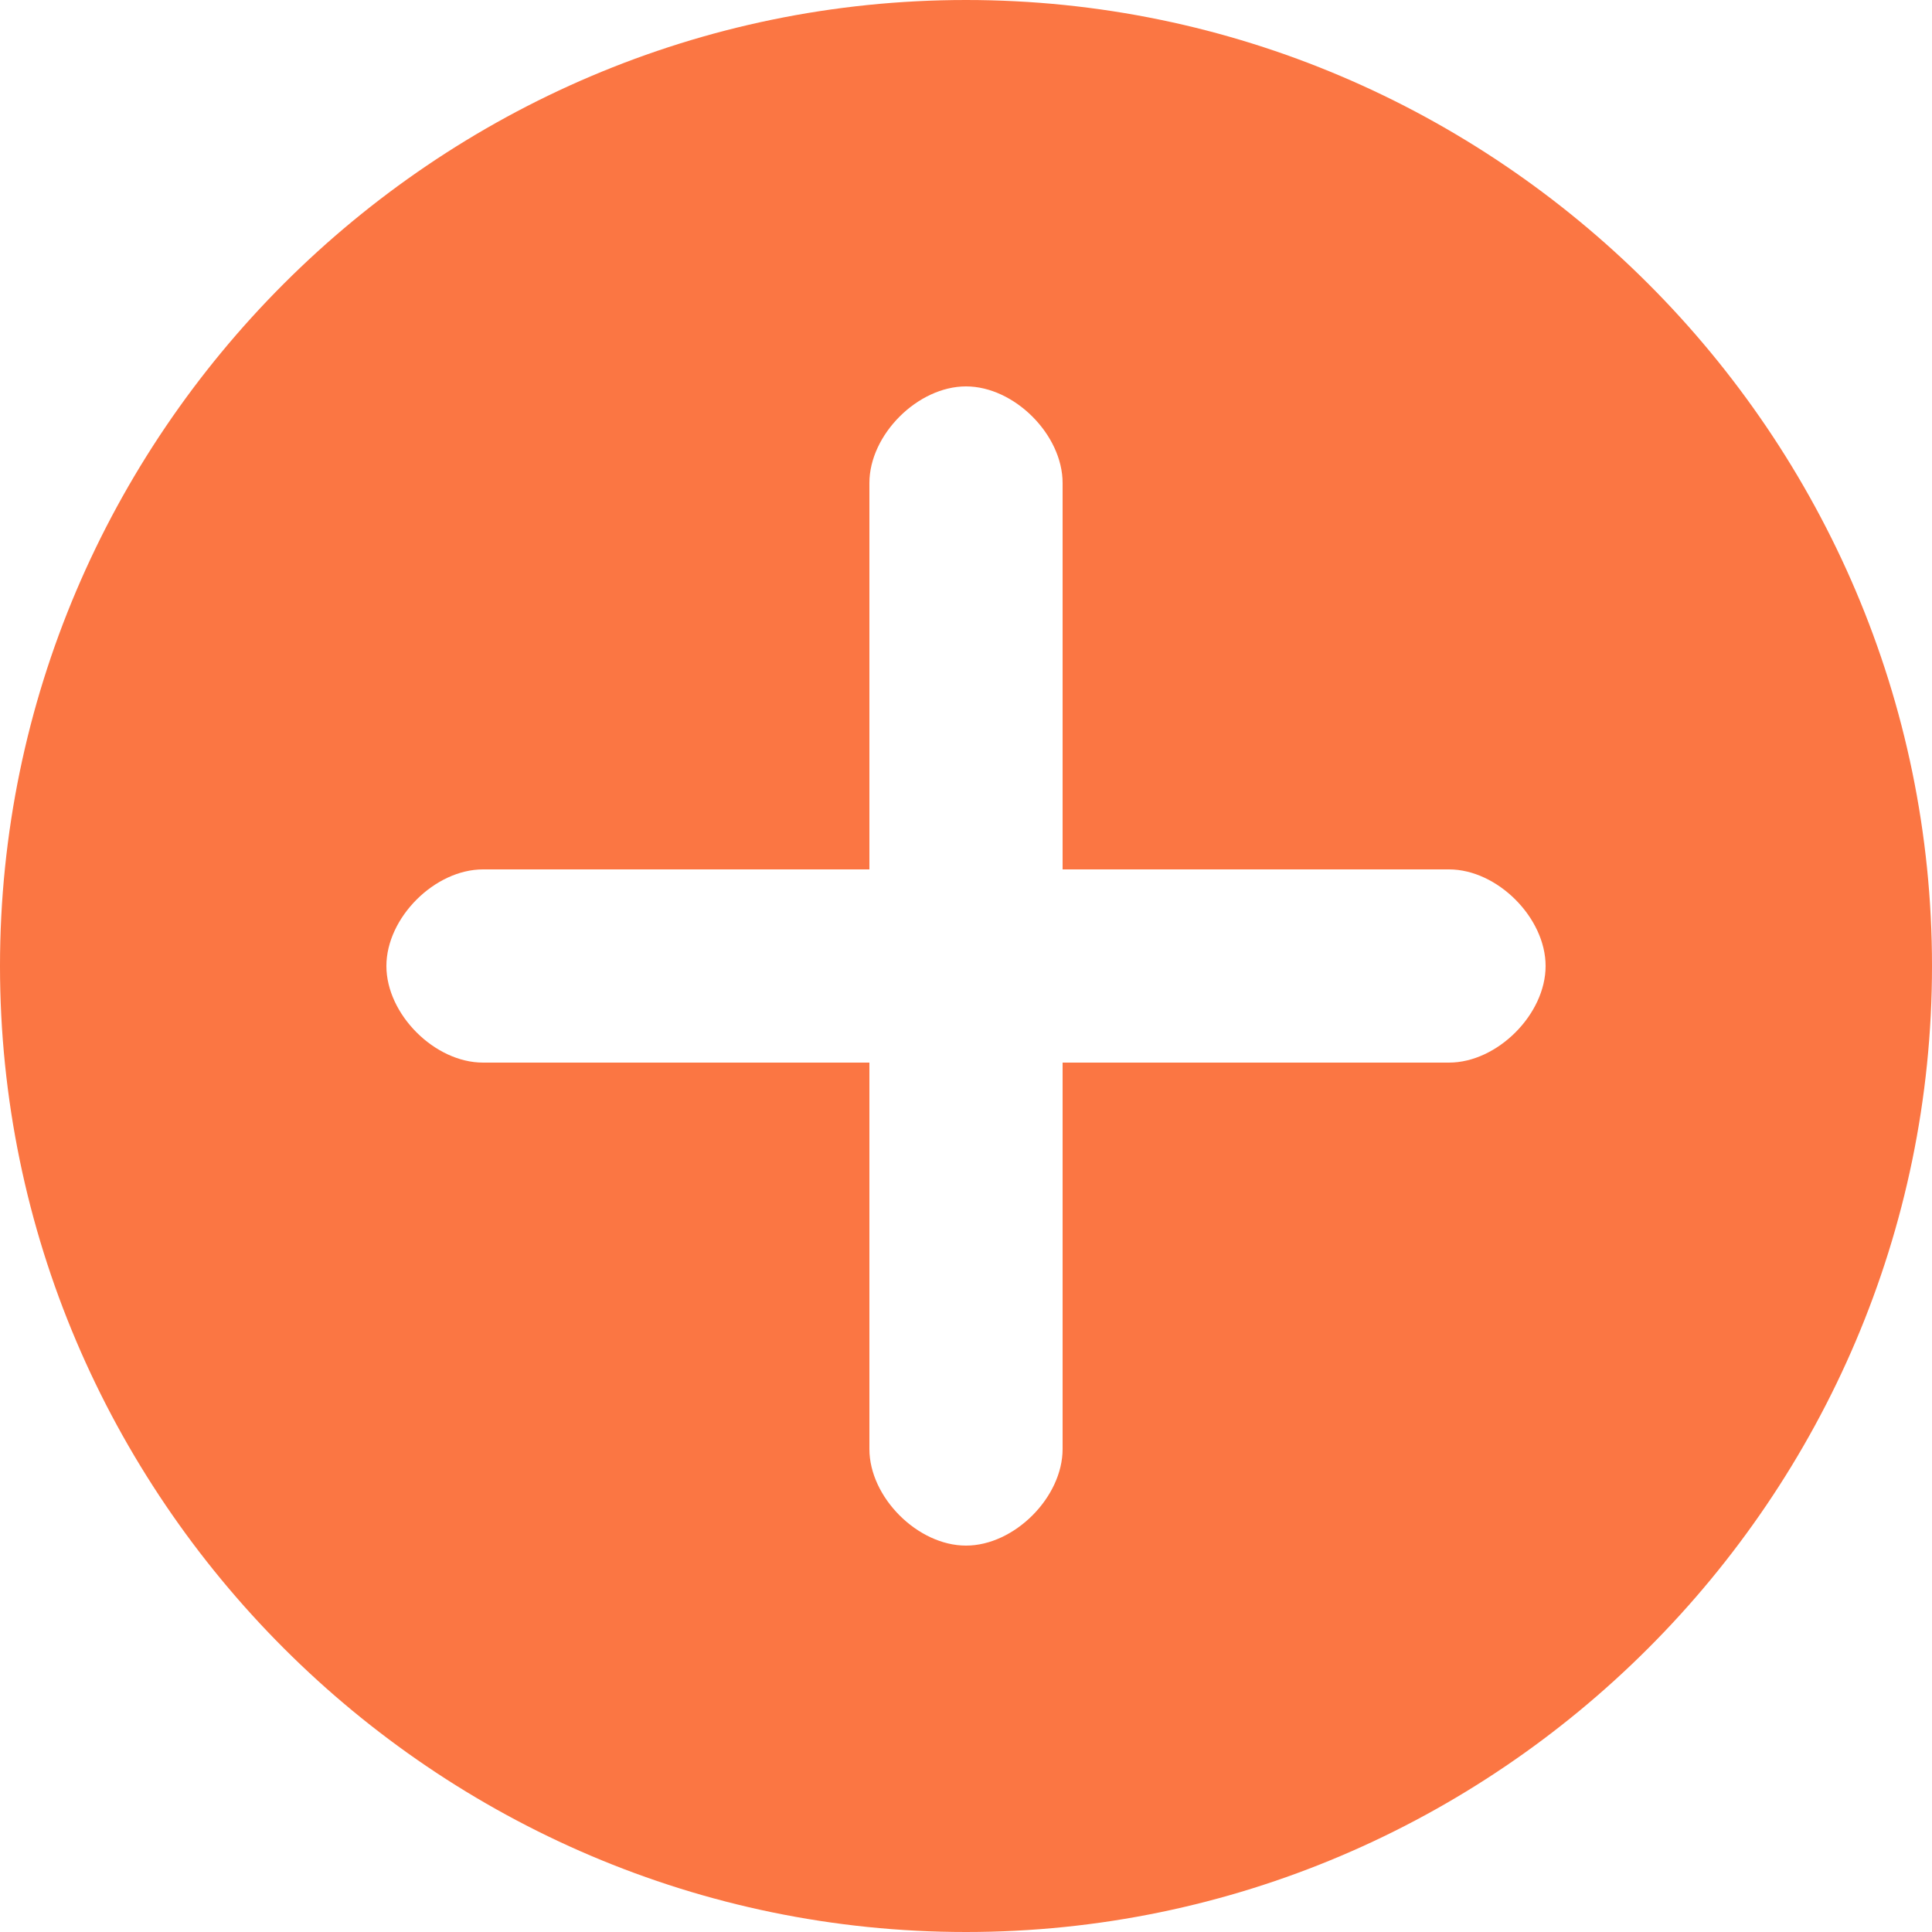
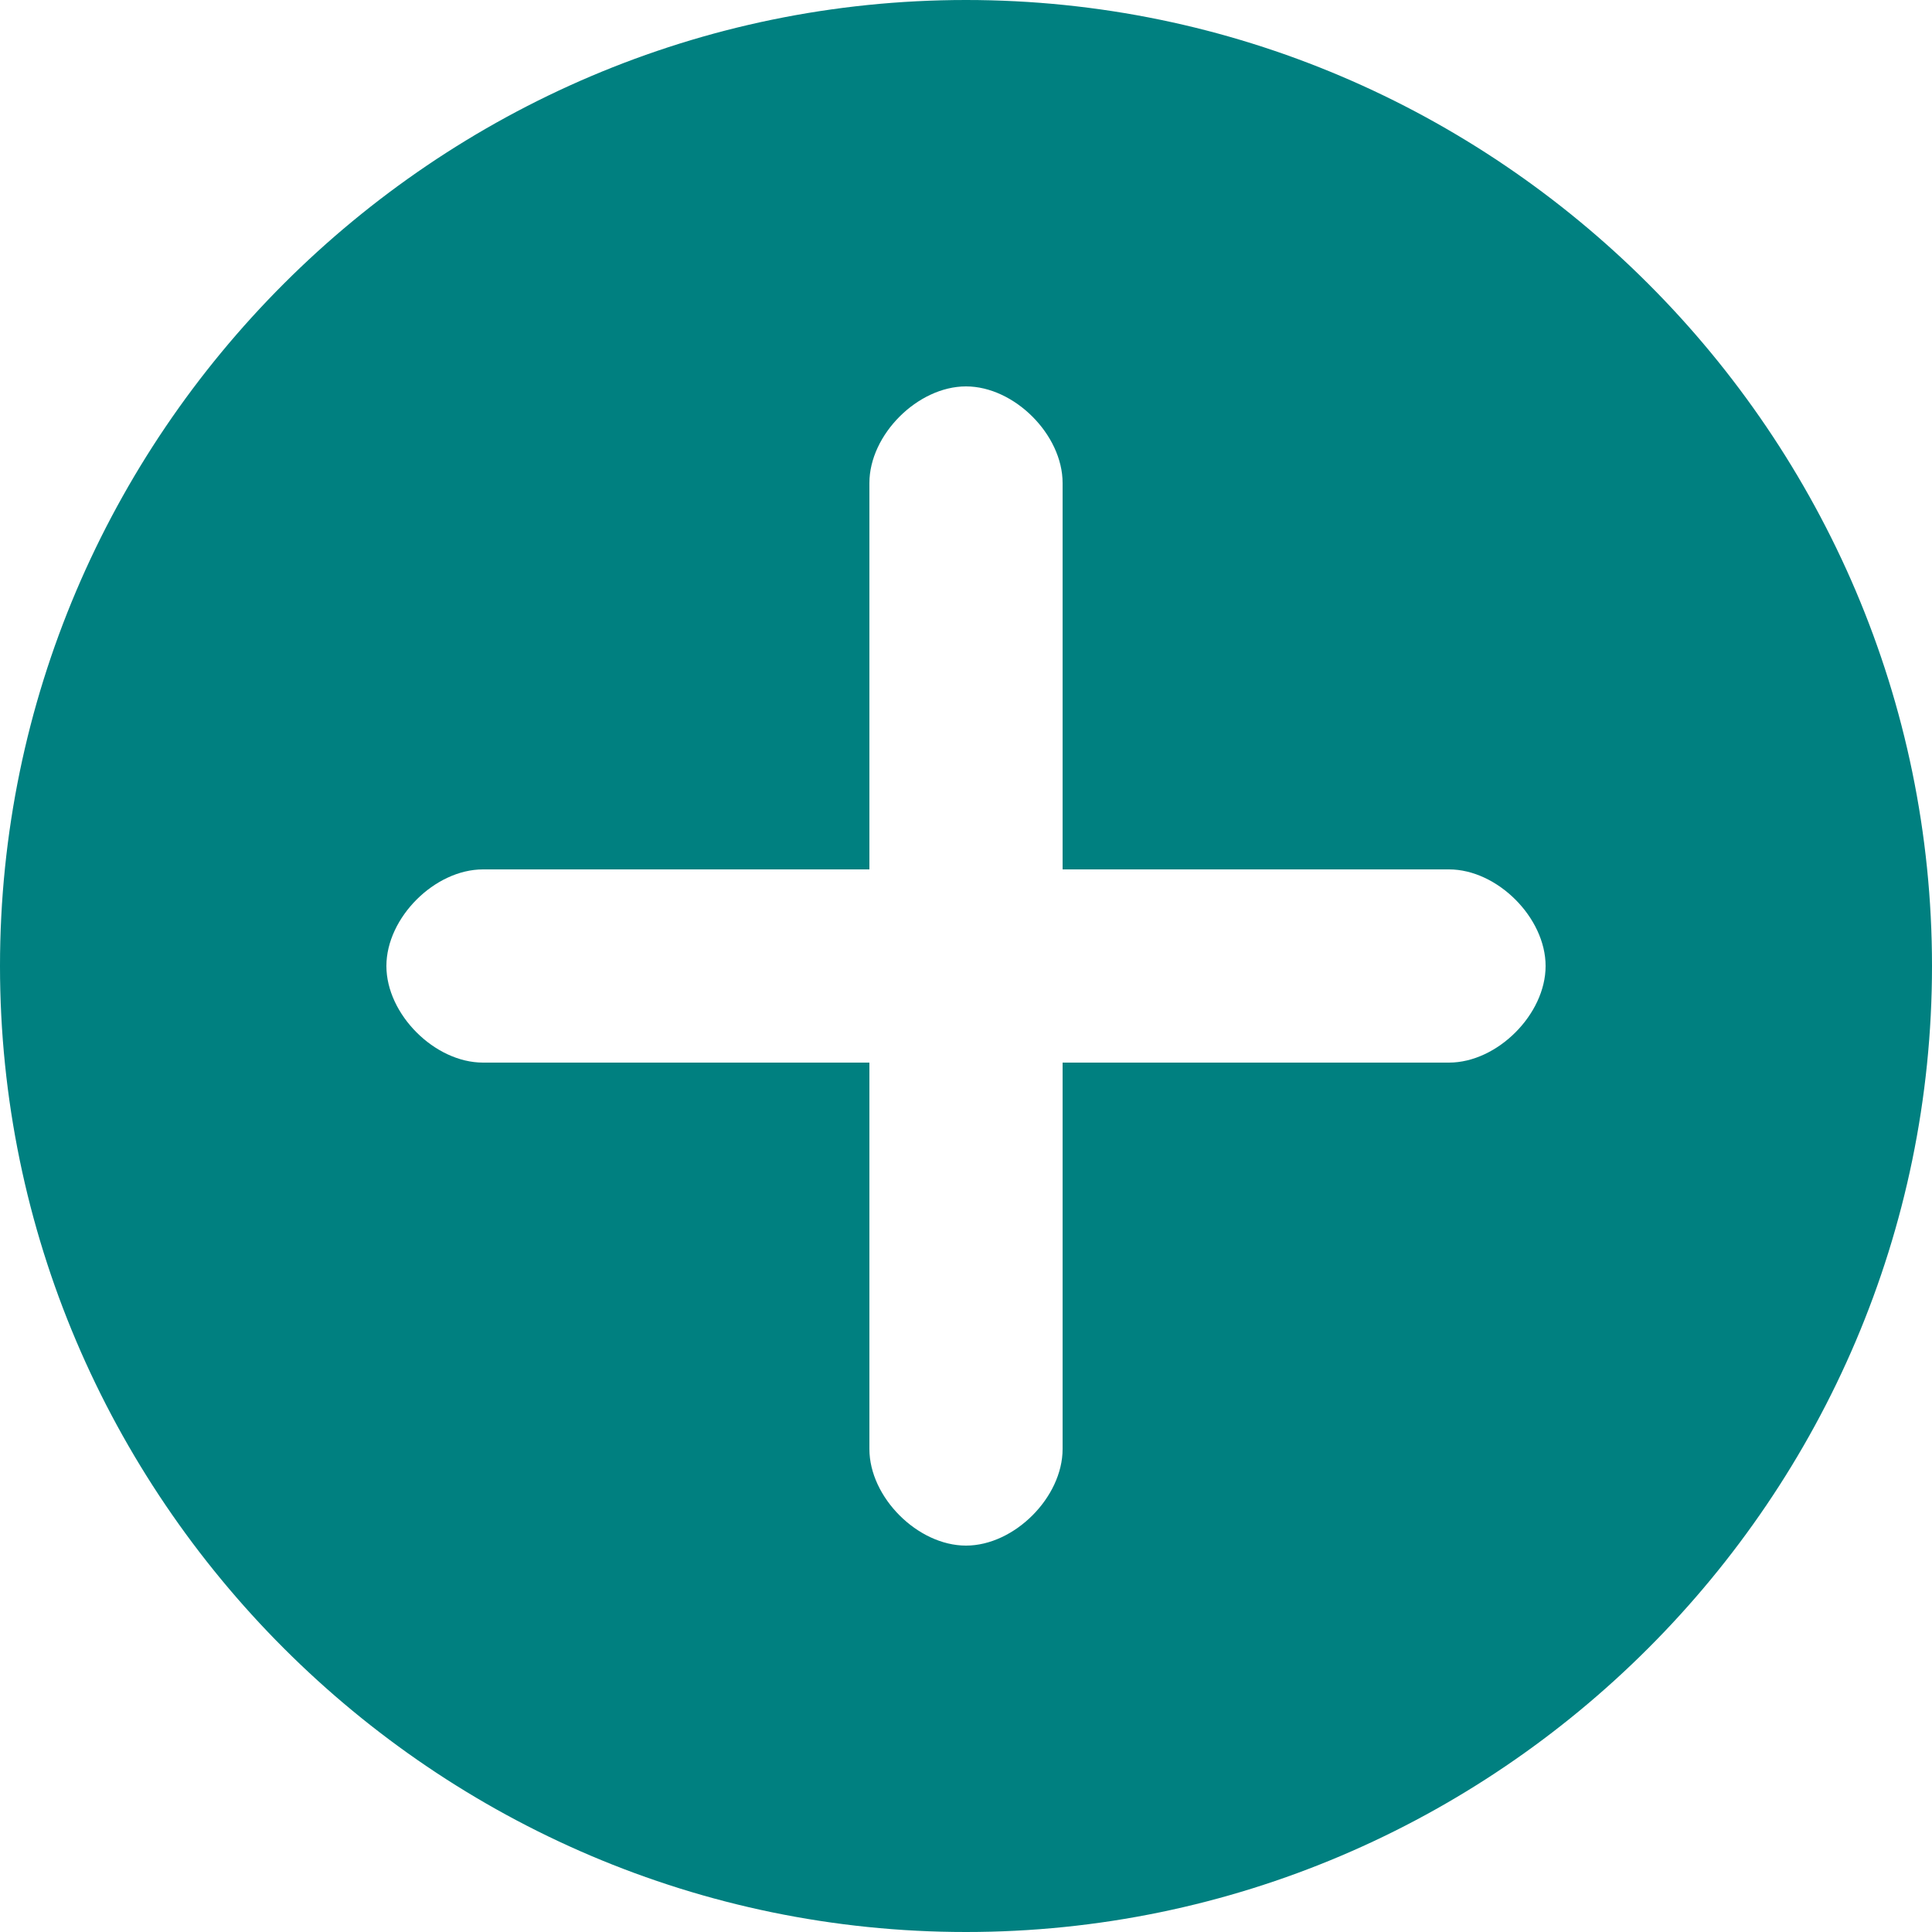
<svg xmlns="http://www.w3.org/2000/svg" t="1729134554257" class="icon" viewBox="0 0 1024 1024" version="1.1" p-id="3531" width="200" height="200">
-   <path d="M512 0c281.6 0 512 230.4 512 512s-230.4 512-512 512-512-230.4-512-512 230.4-512 512-512z m-51.2 460.8H256c-25.6 0-51.2 25.6-51.2 51.2s25.6 51.2 51.2 51.2h204.8V768c0 25.6 25.6 51.2 51.2 51.2s51.2-25.6 51.2-51.2V563.2H768c25.6 0 51.2-25.6 51.2-51.2s-25.6-51.2-51.2-51.2H563.2V256c0-25.6-25.6-51.2-51.2-51.2s-51.2 25.6-51.2 51.2v204.8z" fill="#FB7643" p-id="3532" />
+   <path d="M512 0c281.6 0 512 230.4 512 512s-230.4 512-512 512-512-230.4-512-512 230.4-512 512-512z m-51.2 460.8H256c-25.6 0-51.2 25.6-51.2 51.2s25.6 51.2 51.2 51.2h204.8V768c0 25.6 25.6 51.2 51.2 51.2s51.2-25.6 51.2-51.2V563.2H768c25.6 0 51.2-25.6 51.2-51.2s-25.6-51.2-51.2-51.2H563.2V256c0-25.6-25.6-51.2-51.2-51.2s-51.2 25.6-51.2 51.2v204.8z" fill="#008080" p-id="3532" />
</svg>
